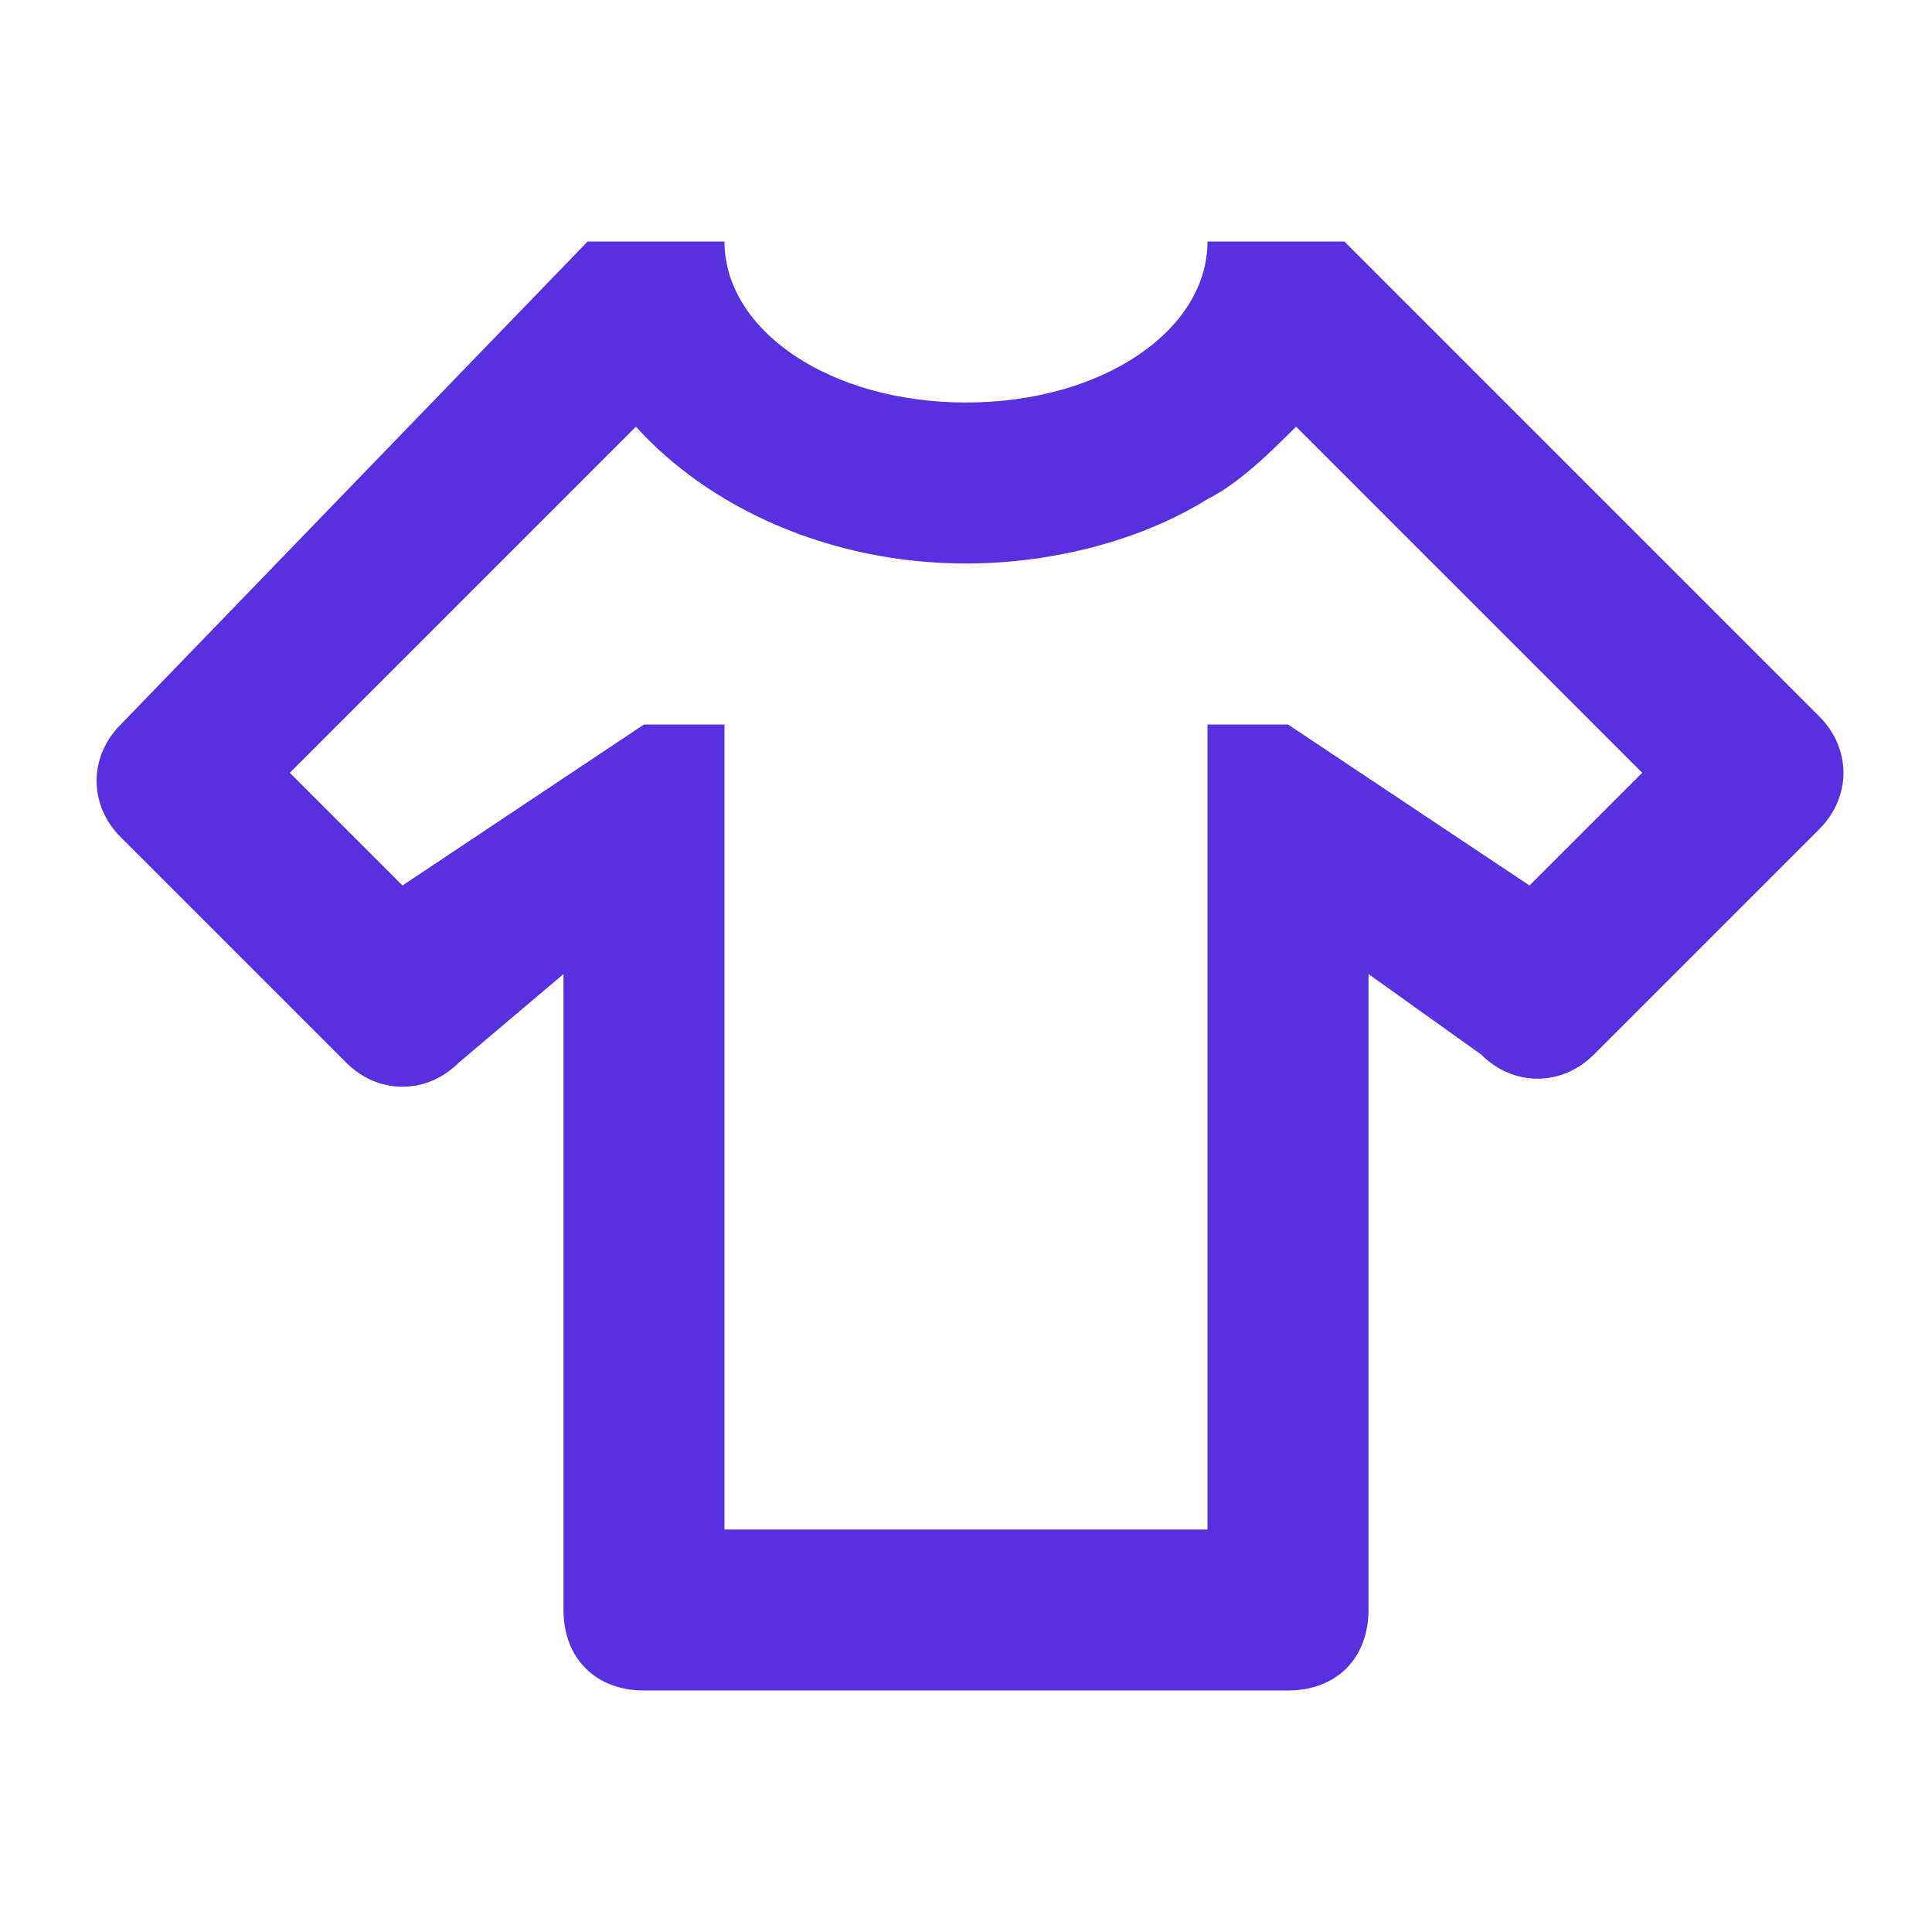
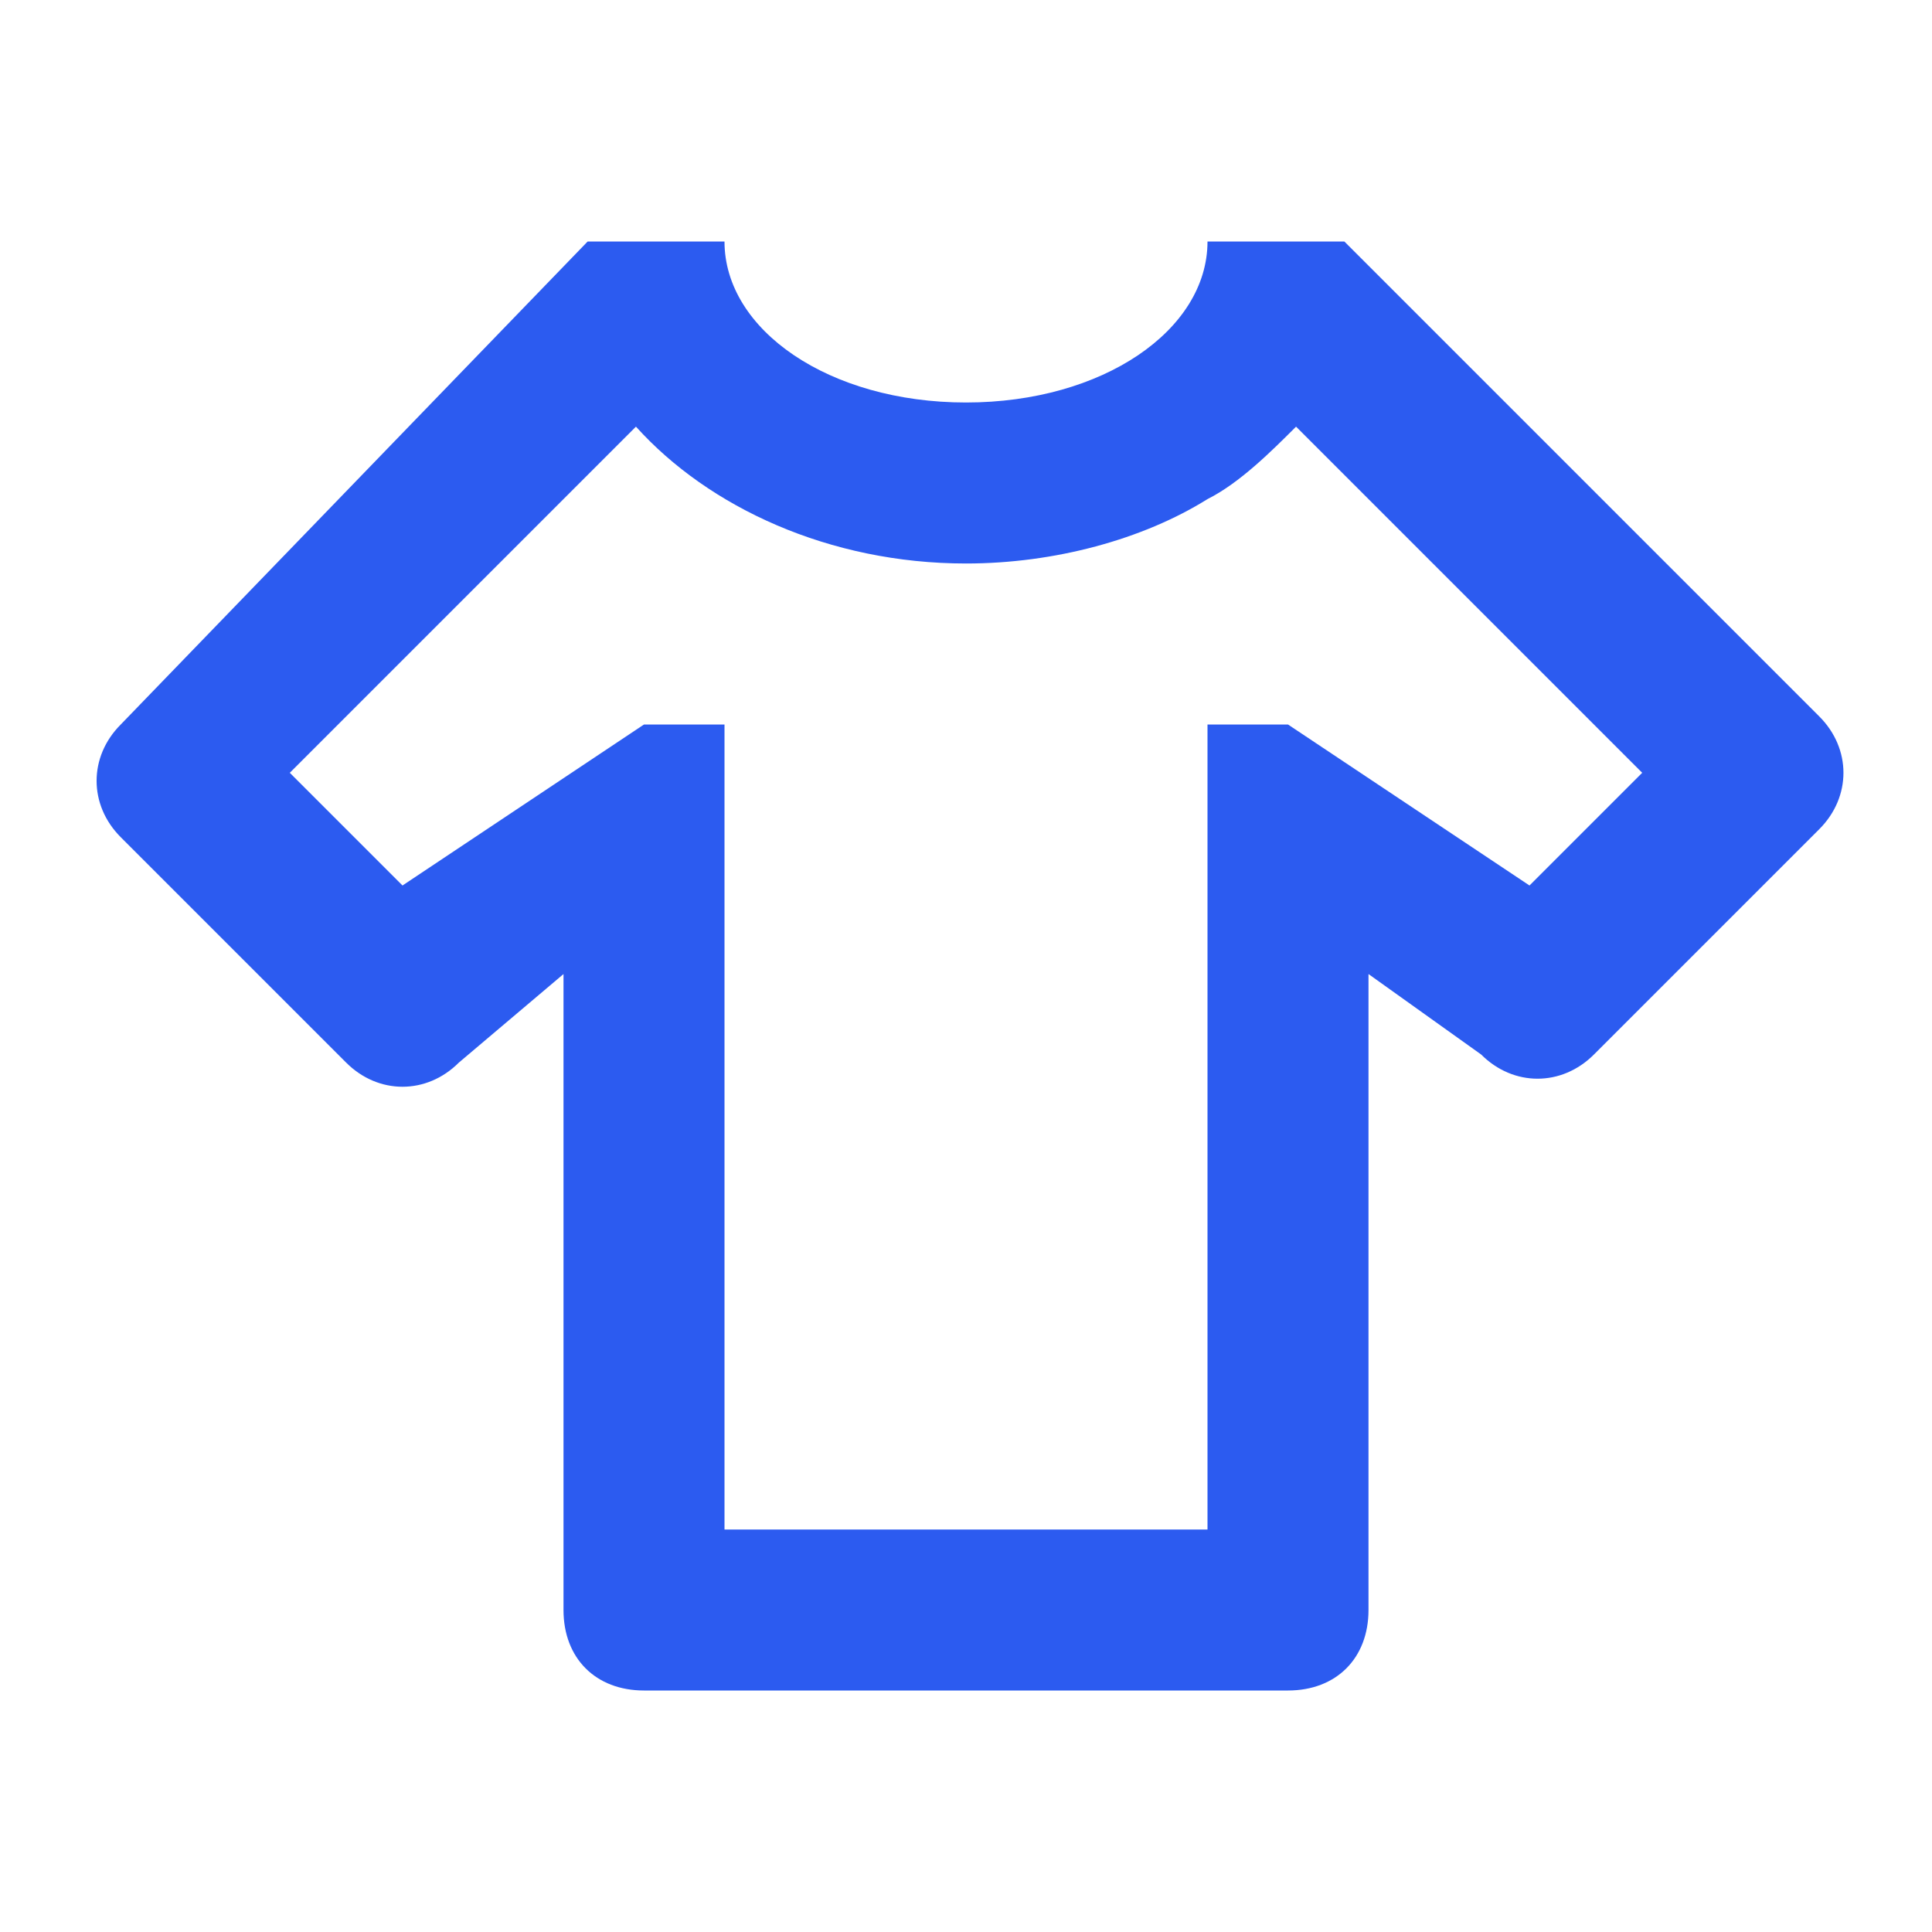
<svg xmlns="http://www.w3.org/2000/svg" version="1.1" id="Layer_1" x="0px" y="0px" viewBox="0 0 24 24" style="enable-background:new 0 0 24 24;" xml:space="preserve">
  <style type="text/css">
- 	.st0{fill:#5830E0;}
+ 	.st0{fill:#2c5bf0;}
</style>
  <path class="st0" d="M16,21H8c-0.6,0-1-0.4-1-1v-7.9l-1.3,1.1c-0.4,0.4-1,0.4-1.4,0l-2.8-2.8c-0.4-0.4-0.4-1,0-1.4L7.3,3H9  c0,1.1,1.3,2,3,2s3-0.9,3-2h1.7l5.9,5.9c0.4,0.4,0.4,1,0,1.4l-2.8,2.8c-0.4,0.4-1,0.4-1.4,0L17,12.1V20C17,20.6,16.6,21,16,21   M20.4,9.6l-4.3-4.3c-0.3,0.3-0.7,0.7-1.1,0.9C14.2,6.7,13.1,7,12,7c-1.7,0-3.2-0.7-4.1-1.7L3.6,9.6L5,11l3-2h1v10h6V9h1l3,2  L20.4,9.6z" />
</svg>
